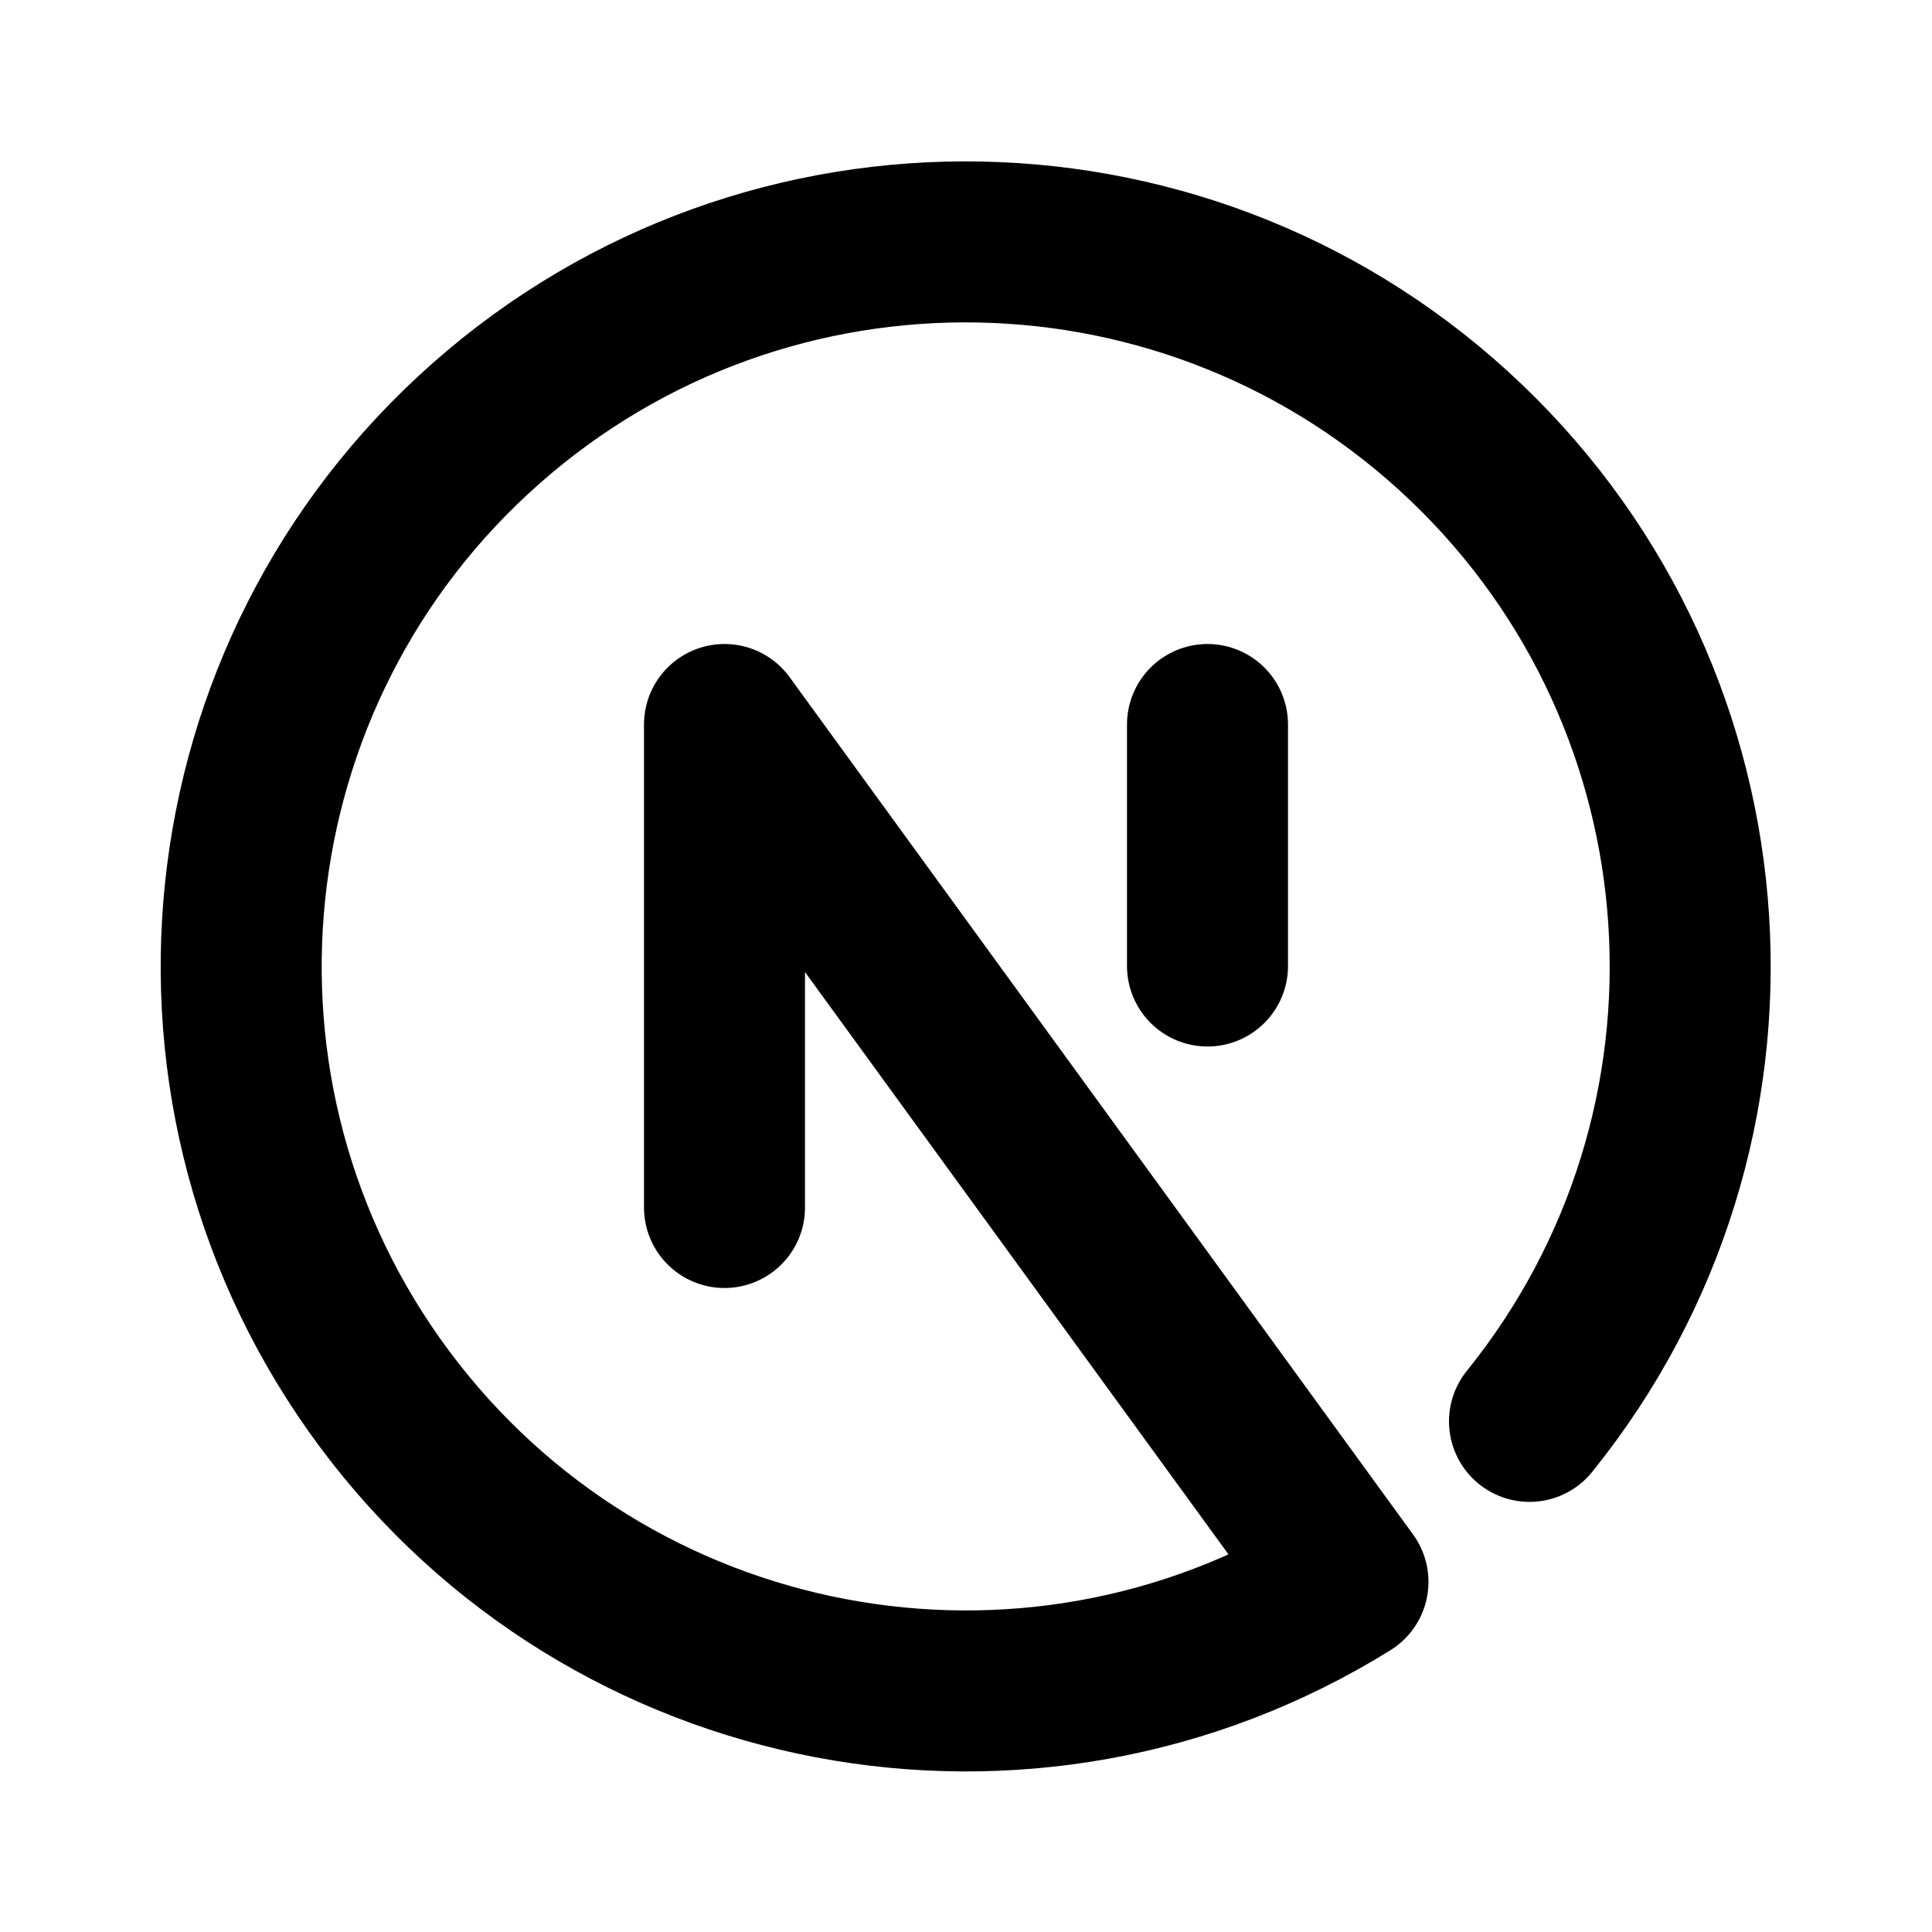
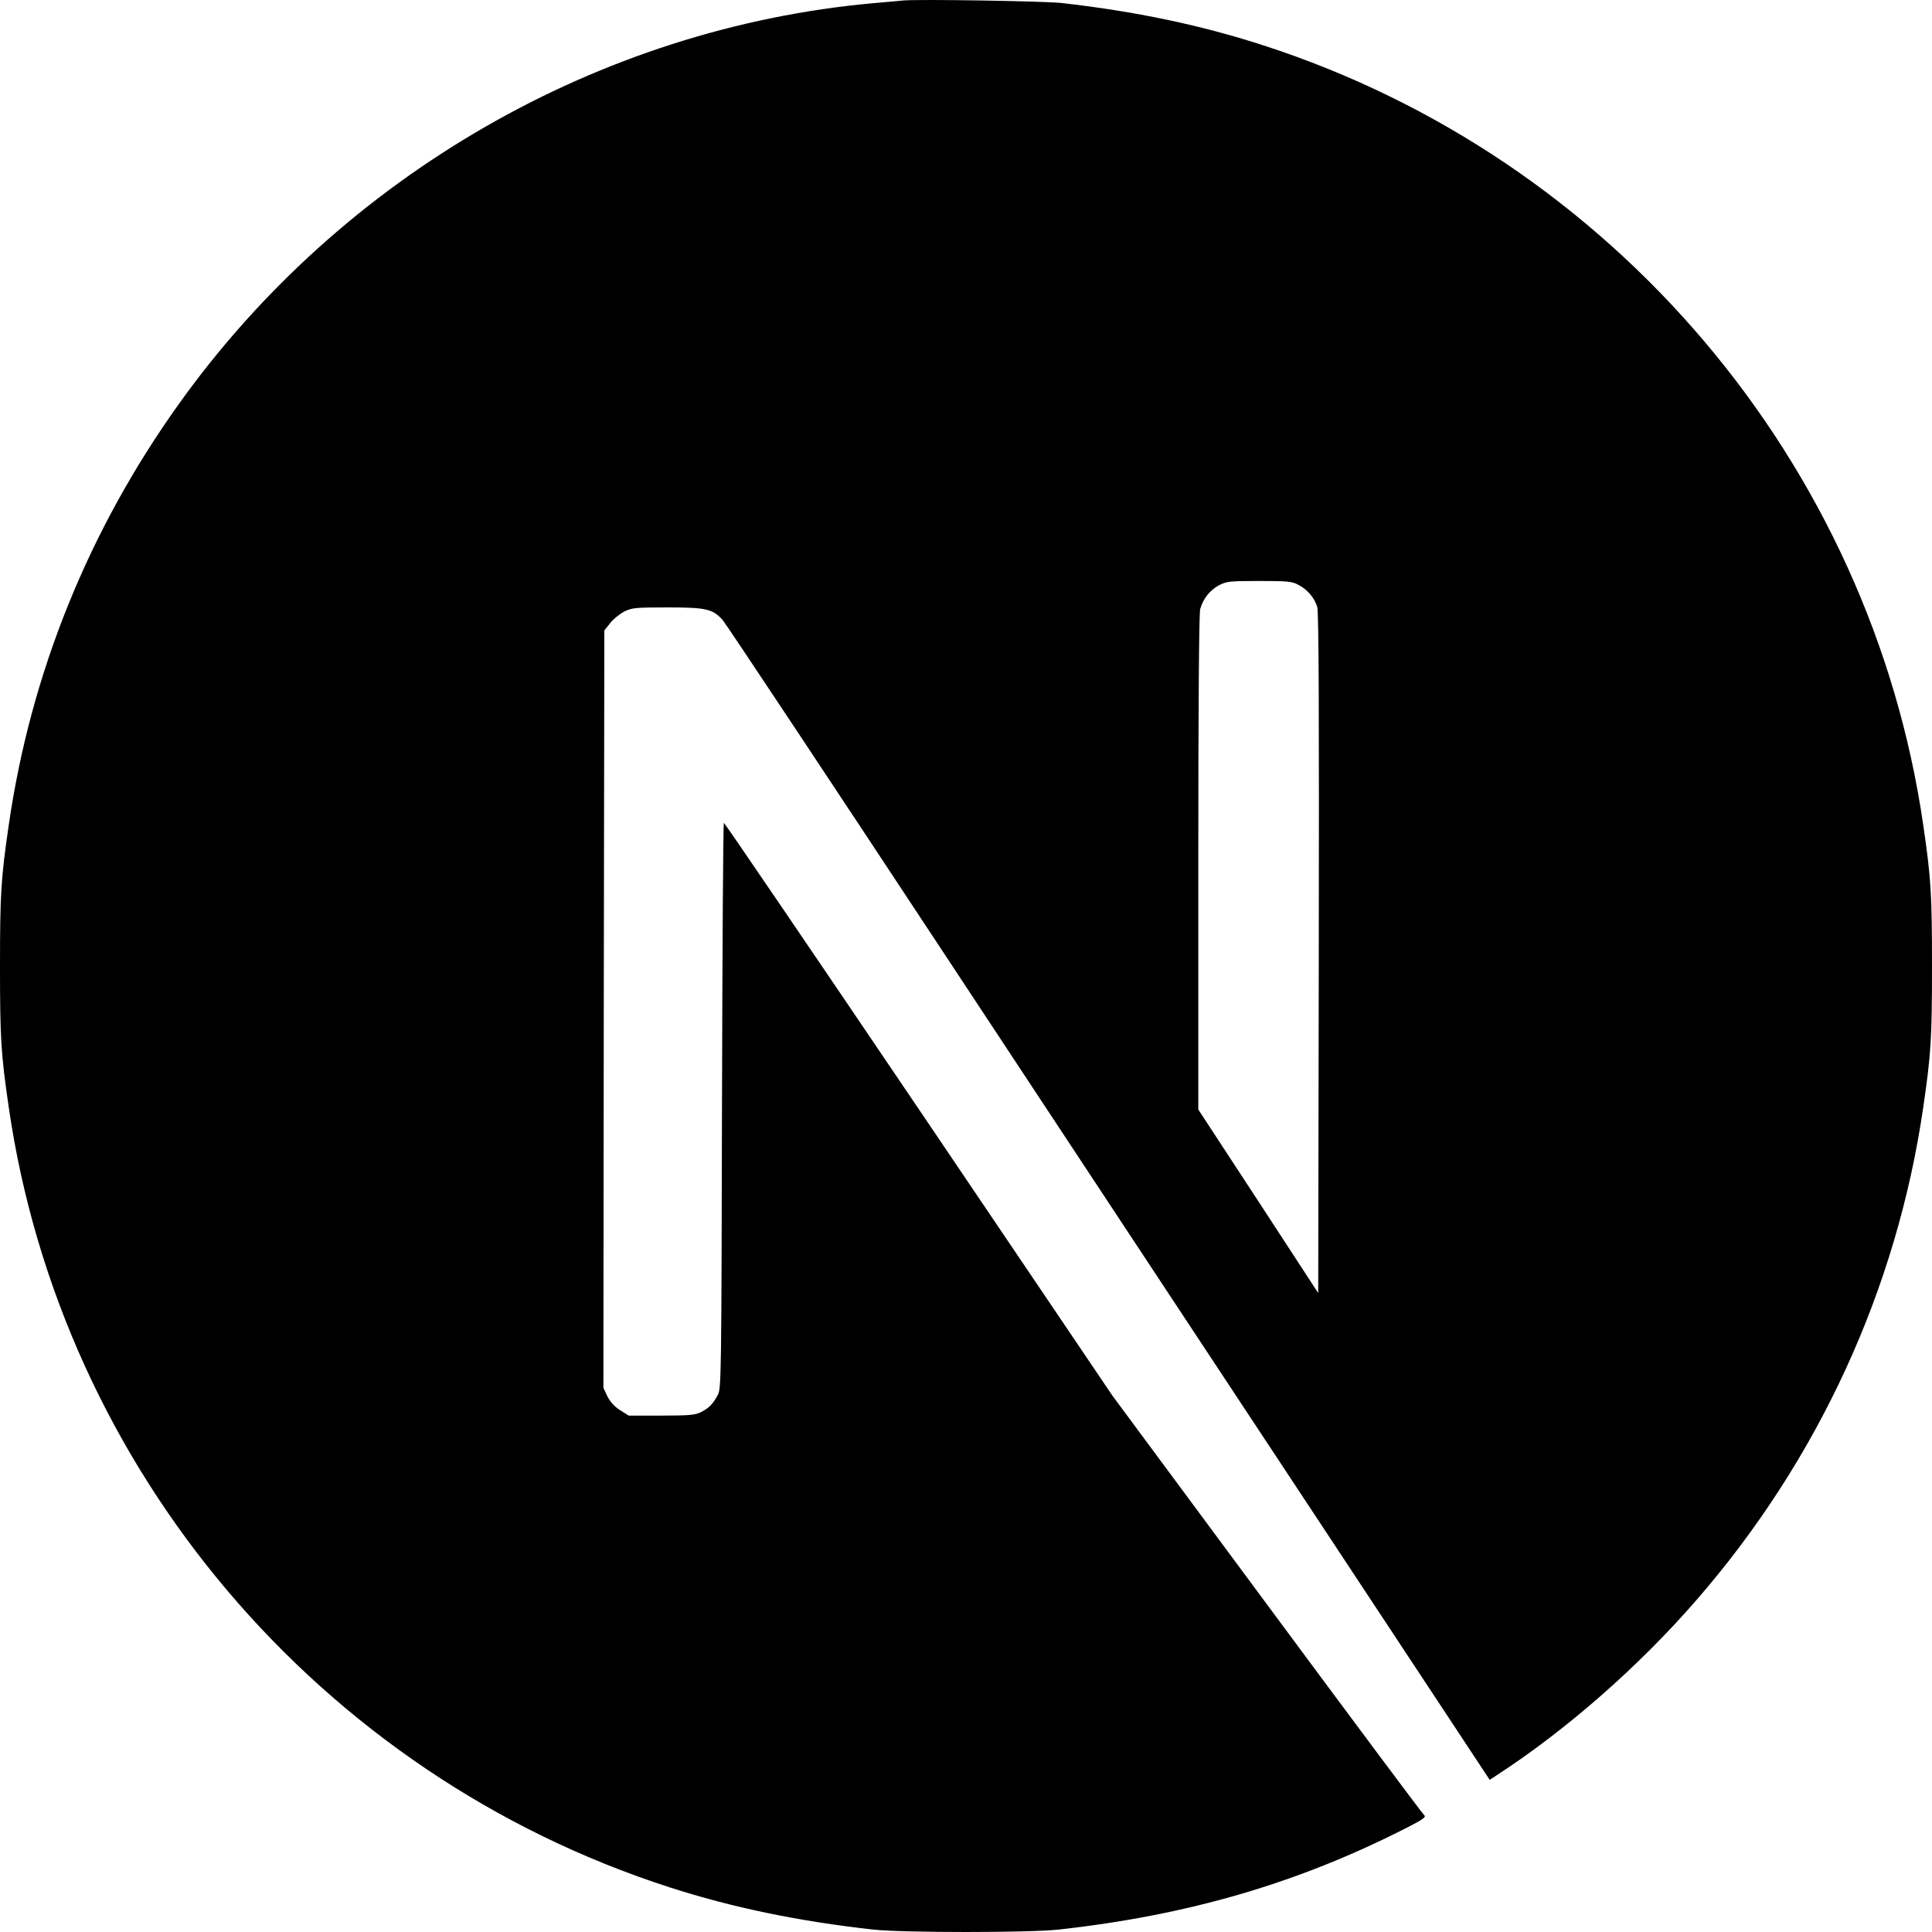
- <svg xmlns="http://www.w3.org/2000/svg" class="icon icon-tabler icon-tabler-brand-nextjs" width="24" height="24" viewBox="0 0 24 24" stroke-width="2" stroke="currentColor" fill="none" stroke-linecap="round" stroke-linejoin="round">
-   <path stroke="none" d="M0 0h24v24H0z" fill="none" />
-   <path d="M9 15v-6l7.745 10.65a9 9 0 1 1 2.255 -1.993" />
-   <path d="M15 12v-3" />
+ <svg xmlns="http://www.w3.org/2000/svg" width="800px" height="800px" viewBox="0 0 256 256" version="1.1" preserveAspectRatio="xMidYMid">
+   <g>
+     <path d="M119.617,0.069 C119.066,0.119 117.315,0.294 115.738,0.419 C79.378,3.697 45.319,23.313 23.748,53.463 C11.736,70.227 4.054,89.243 1.151,109.385 C0.125,116.415 0,118.492 0,128.025 C0,137.558 0.125,139.635 1.151,146.666 C8.108,194.73 42.316,235.114 88.712,250.076 C97.02,252.754 105.778,254.58 115.738,255.681 C119.617,256.106 136.383,256.106 140.262,255.681 C157.454,253.779 172.018,249.526 186.382,242.195 C188.584,241.069 189.01,240.769 188.709,240.518 C188.509,240.368 179.125,227.783 167.864,212.57 L147.394,184.922 L121.744,146.966 C107.63,126.098 96.019,109.034 95.919,109.034 C95.819,109.009 95.718,125.873 95.668,146.465 C95.593,182.52 95.568,183.971 95.118,184.822 C94.467,186.048 93.967,186.549 92.916,187.099 C92.115,187.499 91.414,187.574 87.636,187.574 L83.306,187.574 L82.155,186.849 C81.404,186.373 80.854,185.748 80.479,185.022 L79.953,183.896 L80.003,133.73 L80.078,83.538 L80.854,82.562 C81.254,82.037 82.105,81.361 82.706,81.036 C83.732,80.536 84.132,80.486 88.461,80.486 C93.566,80.486 94.417,80.686 95.743,82.137 C96.119,82.537 110.007,103.455 126.624,128.651 C143.24,153.846 165.962,188.25 177.123,205.139 L197.393,235.84 L198.419,235.164 C207.503,229.259 217.112,220.852 224.719,212.095 C240.91,193.504 251.345,170.836 254.849,146.666 C255.875,139.635 256,137.558 256,128.025 C256,118.492 255.875,116.415 254.849,109.385 C247.892,61.32 213.684,20.936 167.288,5.974 C159.105,3.322 150.397,1.495 140.637,0.394 C138.235,0.144 121.694,-0.131 119.617,0.069 L119.617,0.069 Z M172.018,77.483 C173.219,78.084 174.195,79.235 174.545,80.436 C174.746,81.086 174.796,94.998 174.746,126.349 L174.671,171.336 L166.738,159.176 L158.78,147.016 L158.78,114.314 C158.78,93.171 158.88,81.286 159.03,80.711 C159.431,79.31 160.307,78.209 161.508,77.558 C162.534,77.033 162.909,76.983 166.838,76.983 C170.542,76.983 171.192,77.033 172.018,77.483 Z" fill="#000000">
+ 
+ </path>
+   </g>
</svg>
